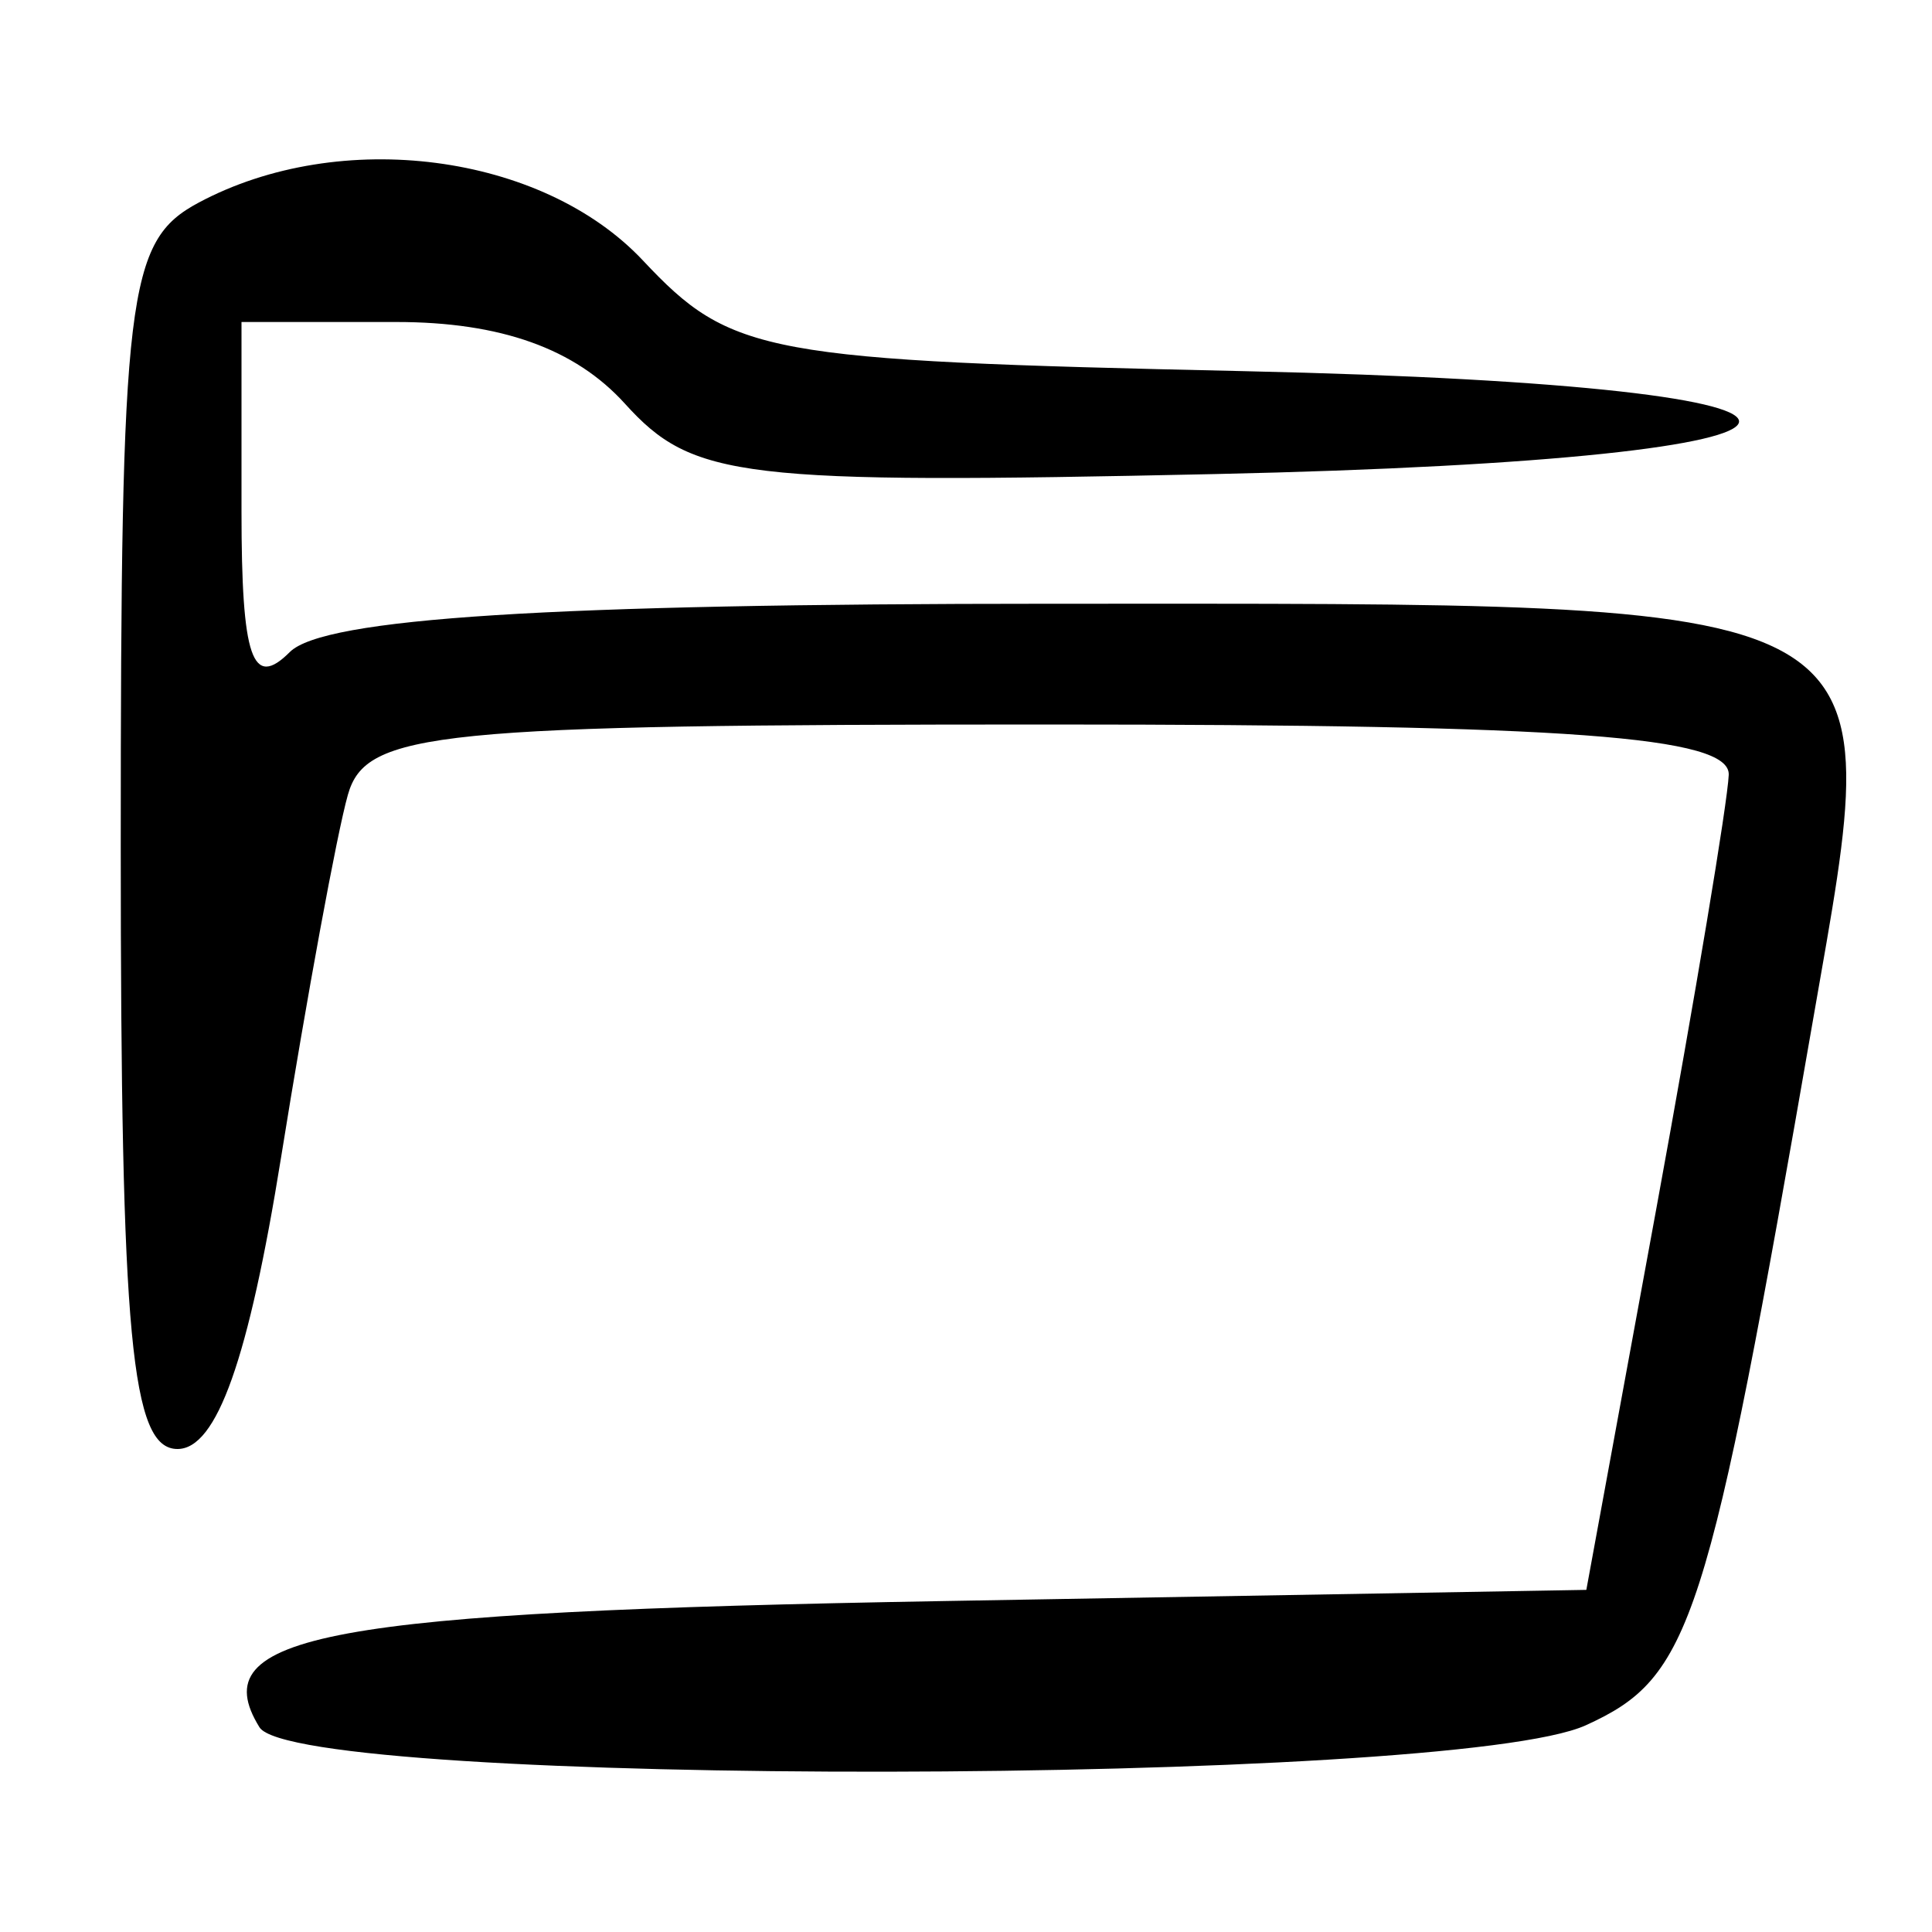
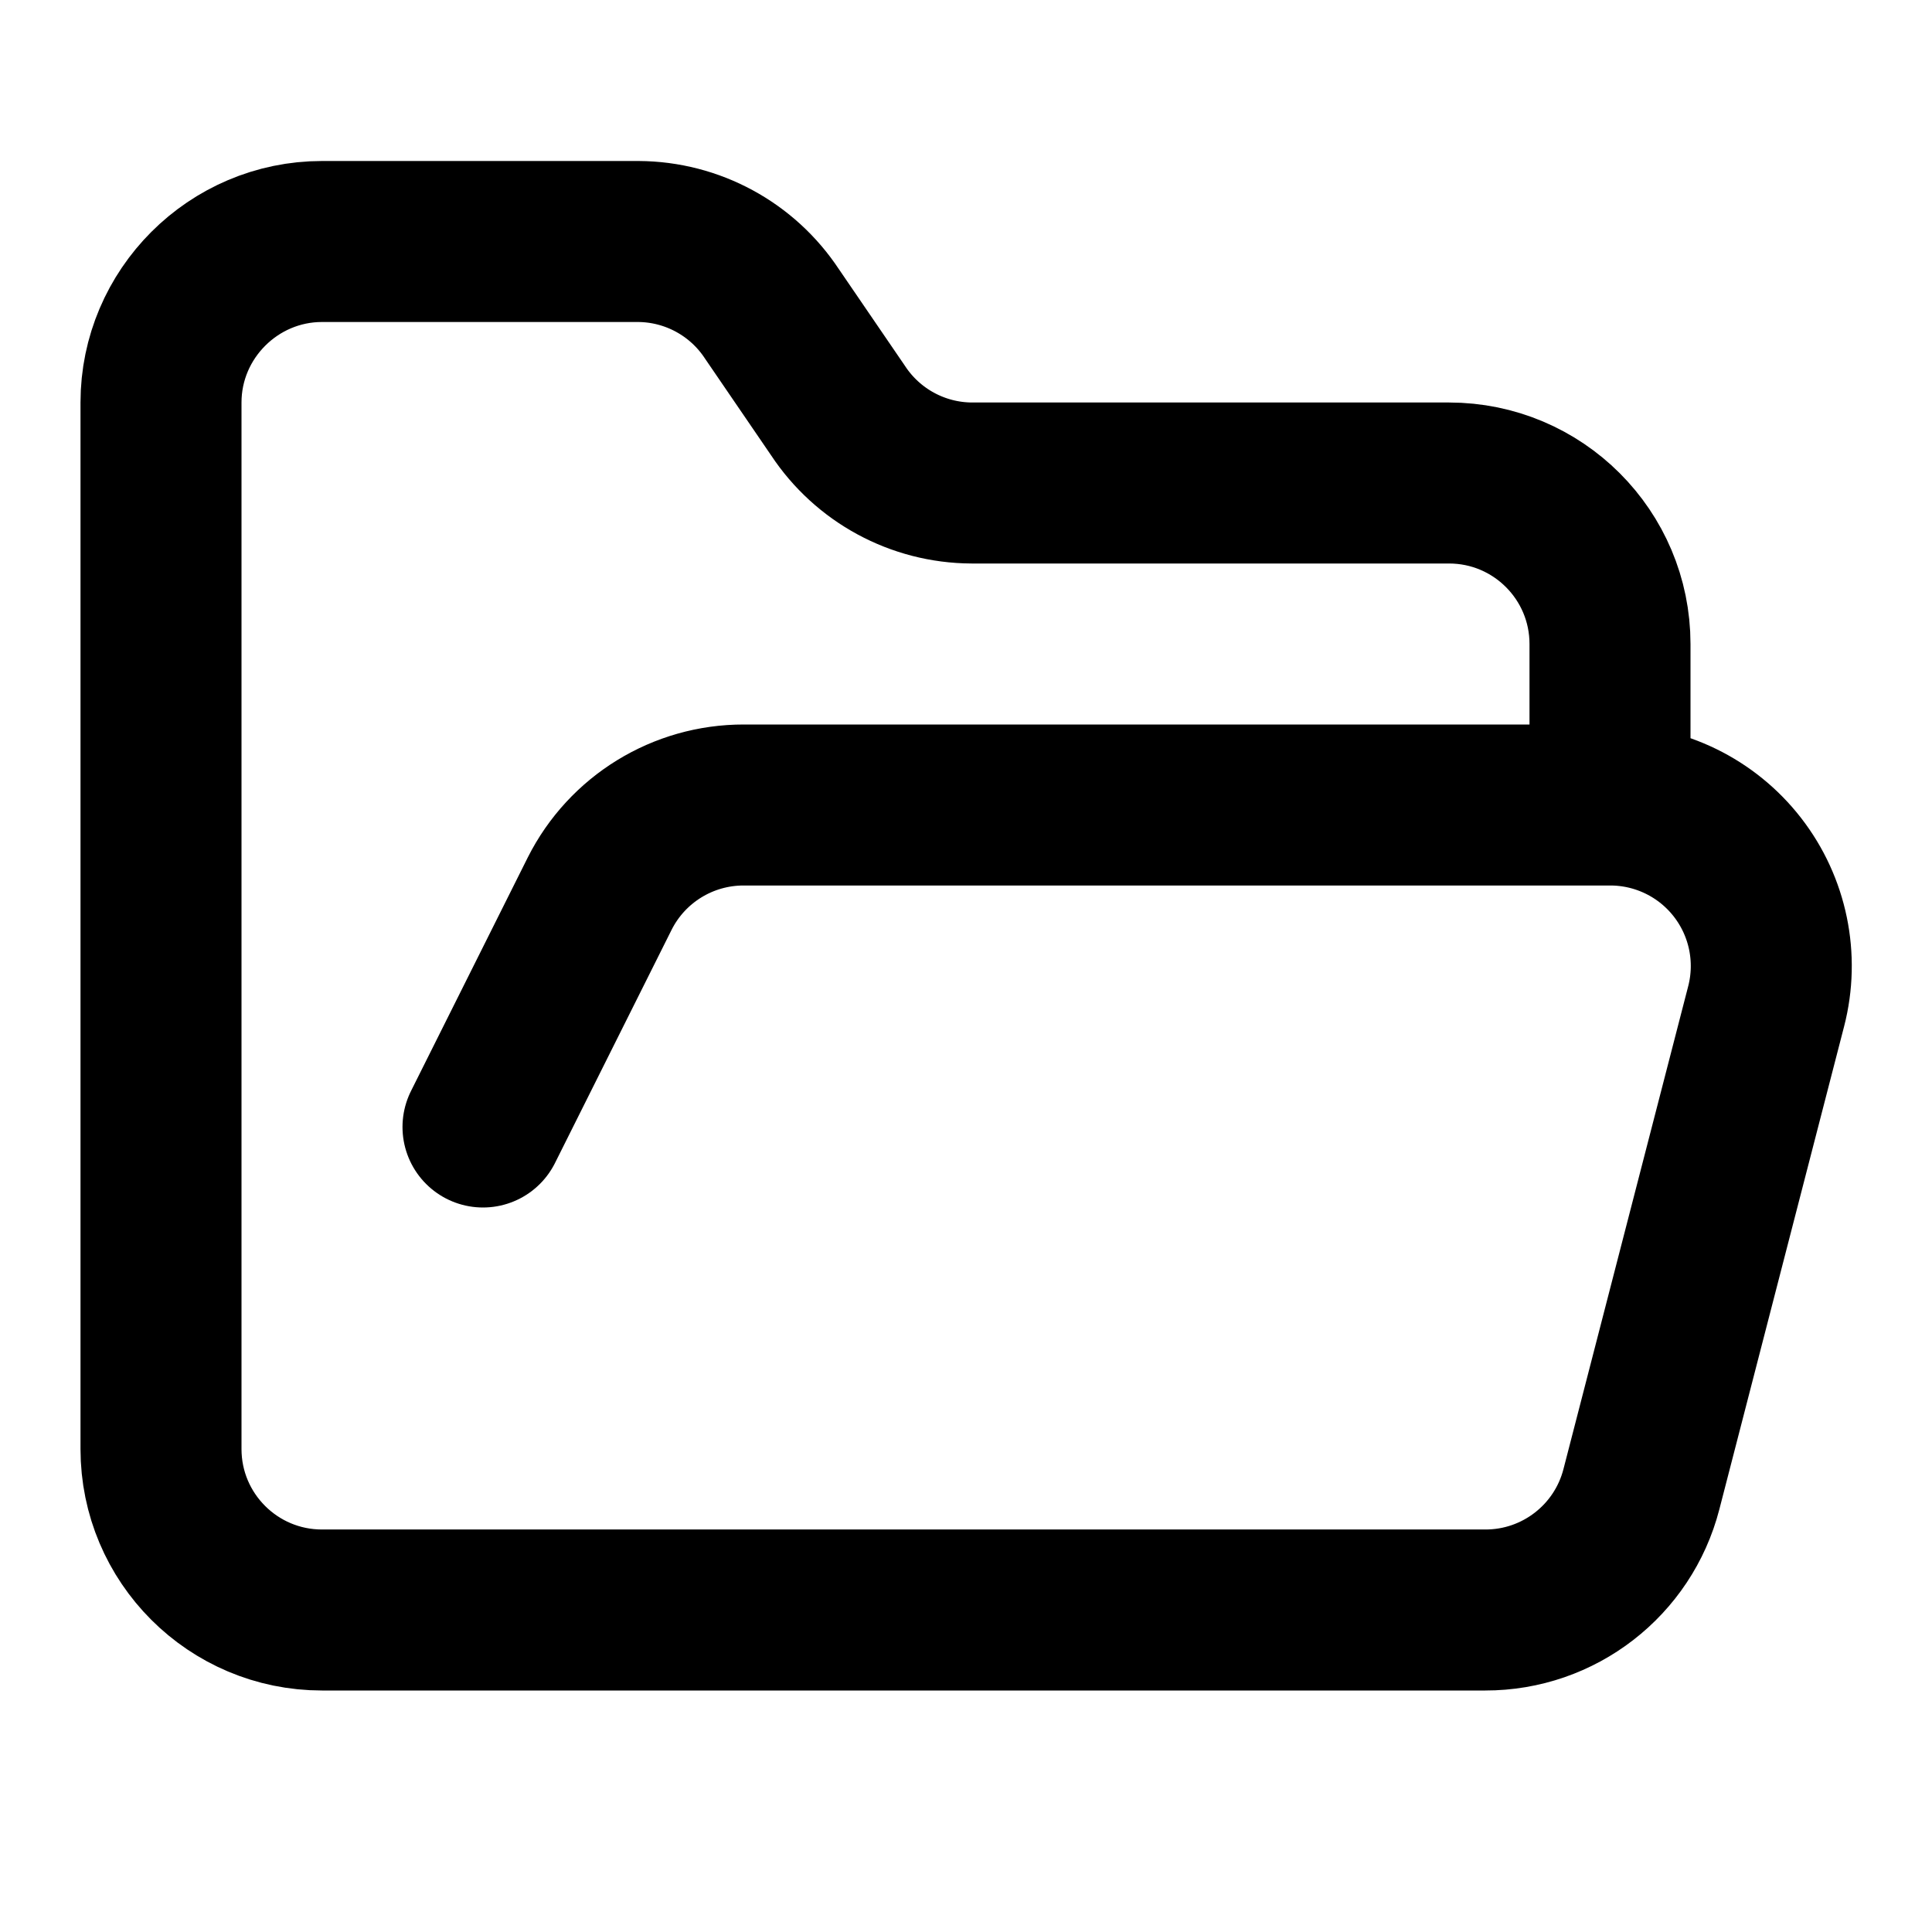
- <svg xmlns="http://www.w3.org/2000/svg" width="48" height="48" viewBox="0 0 48 48">
-   <path d="M6.446,42.913 C5.021,40.607 8.079,40.044 23.479,39.777 L39.412,39.500 L41.156,30.000 C42.114,24.775 42.922,19.938 42.950,19.250 C42.988,18.297 38.974,18.000 26.067,18.000 C10.796,18.000 9.086,18.172 8.642,19.750 C8.370,20.712 7.624,24.762 6.984,28.750 C6.177,33.770 5.386,36.000 4.410,36.000 C3.260,36.000 3.000,33.244 3.000,21.035 C3.000,7.263 3.154,5.988 4.934,5.035 C8.451,3.153 13.469,3.806 15.973,6.471 C18.171,8.811 18.963,8.957 30.897,9.221 C47.677,9.592 47.169,11.410 30.183,11.778 C18.377,12.034 17.215,11.895 15.525,10.028 C14.288,8.661 12.438,8.000 9.845,8.000 L6.000,8.000 L6.000,12.700 C6.000,16.356 6.267,17.133 7.200,16.200 C8.043,15.357 13.662,15.000 26.078,15.000 C47.440,15.000 46.893,14.704 45.053,25.287 C42.419,40.443 42.026,41.667 39.399,42.864 C36.089,44.372 7.374,44.415 6.446,42.913 Z" fill="currentColor" fill-rule="evenodd" />
+ <svg xmlns="http://www.w3.org/2000/svg" width="24" height="24" viewBox="0 0 24 24" fill="none" stroke="currentColor" stroke-width="2" stroke-linecap="round" stroke-linejoin="round" class="lucide lucide-folder-open">
+   <path d="m6 14 1.45-2.9A2 2 0 0 1 9.24 10H20a2 2 0 0 1 1.94 2.5l-1.55 6a2 2 0 0 1-1.94 1.5H4a2 2 0 0 1-2-2V5c0-1.1.9-2 2-2h3.93a2 2 0 0 1 1.66.9l.82 1.2a2 2 0 0 0 1.66.9H18a2 2 0 0 1 2 2v2" />
</svg>
